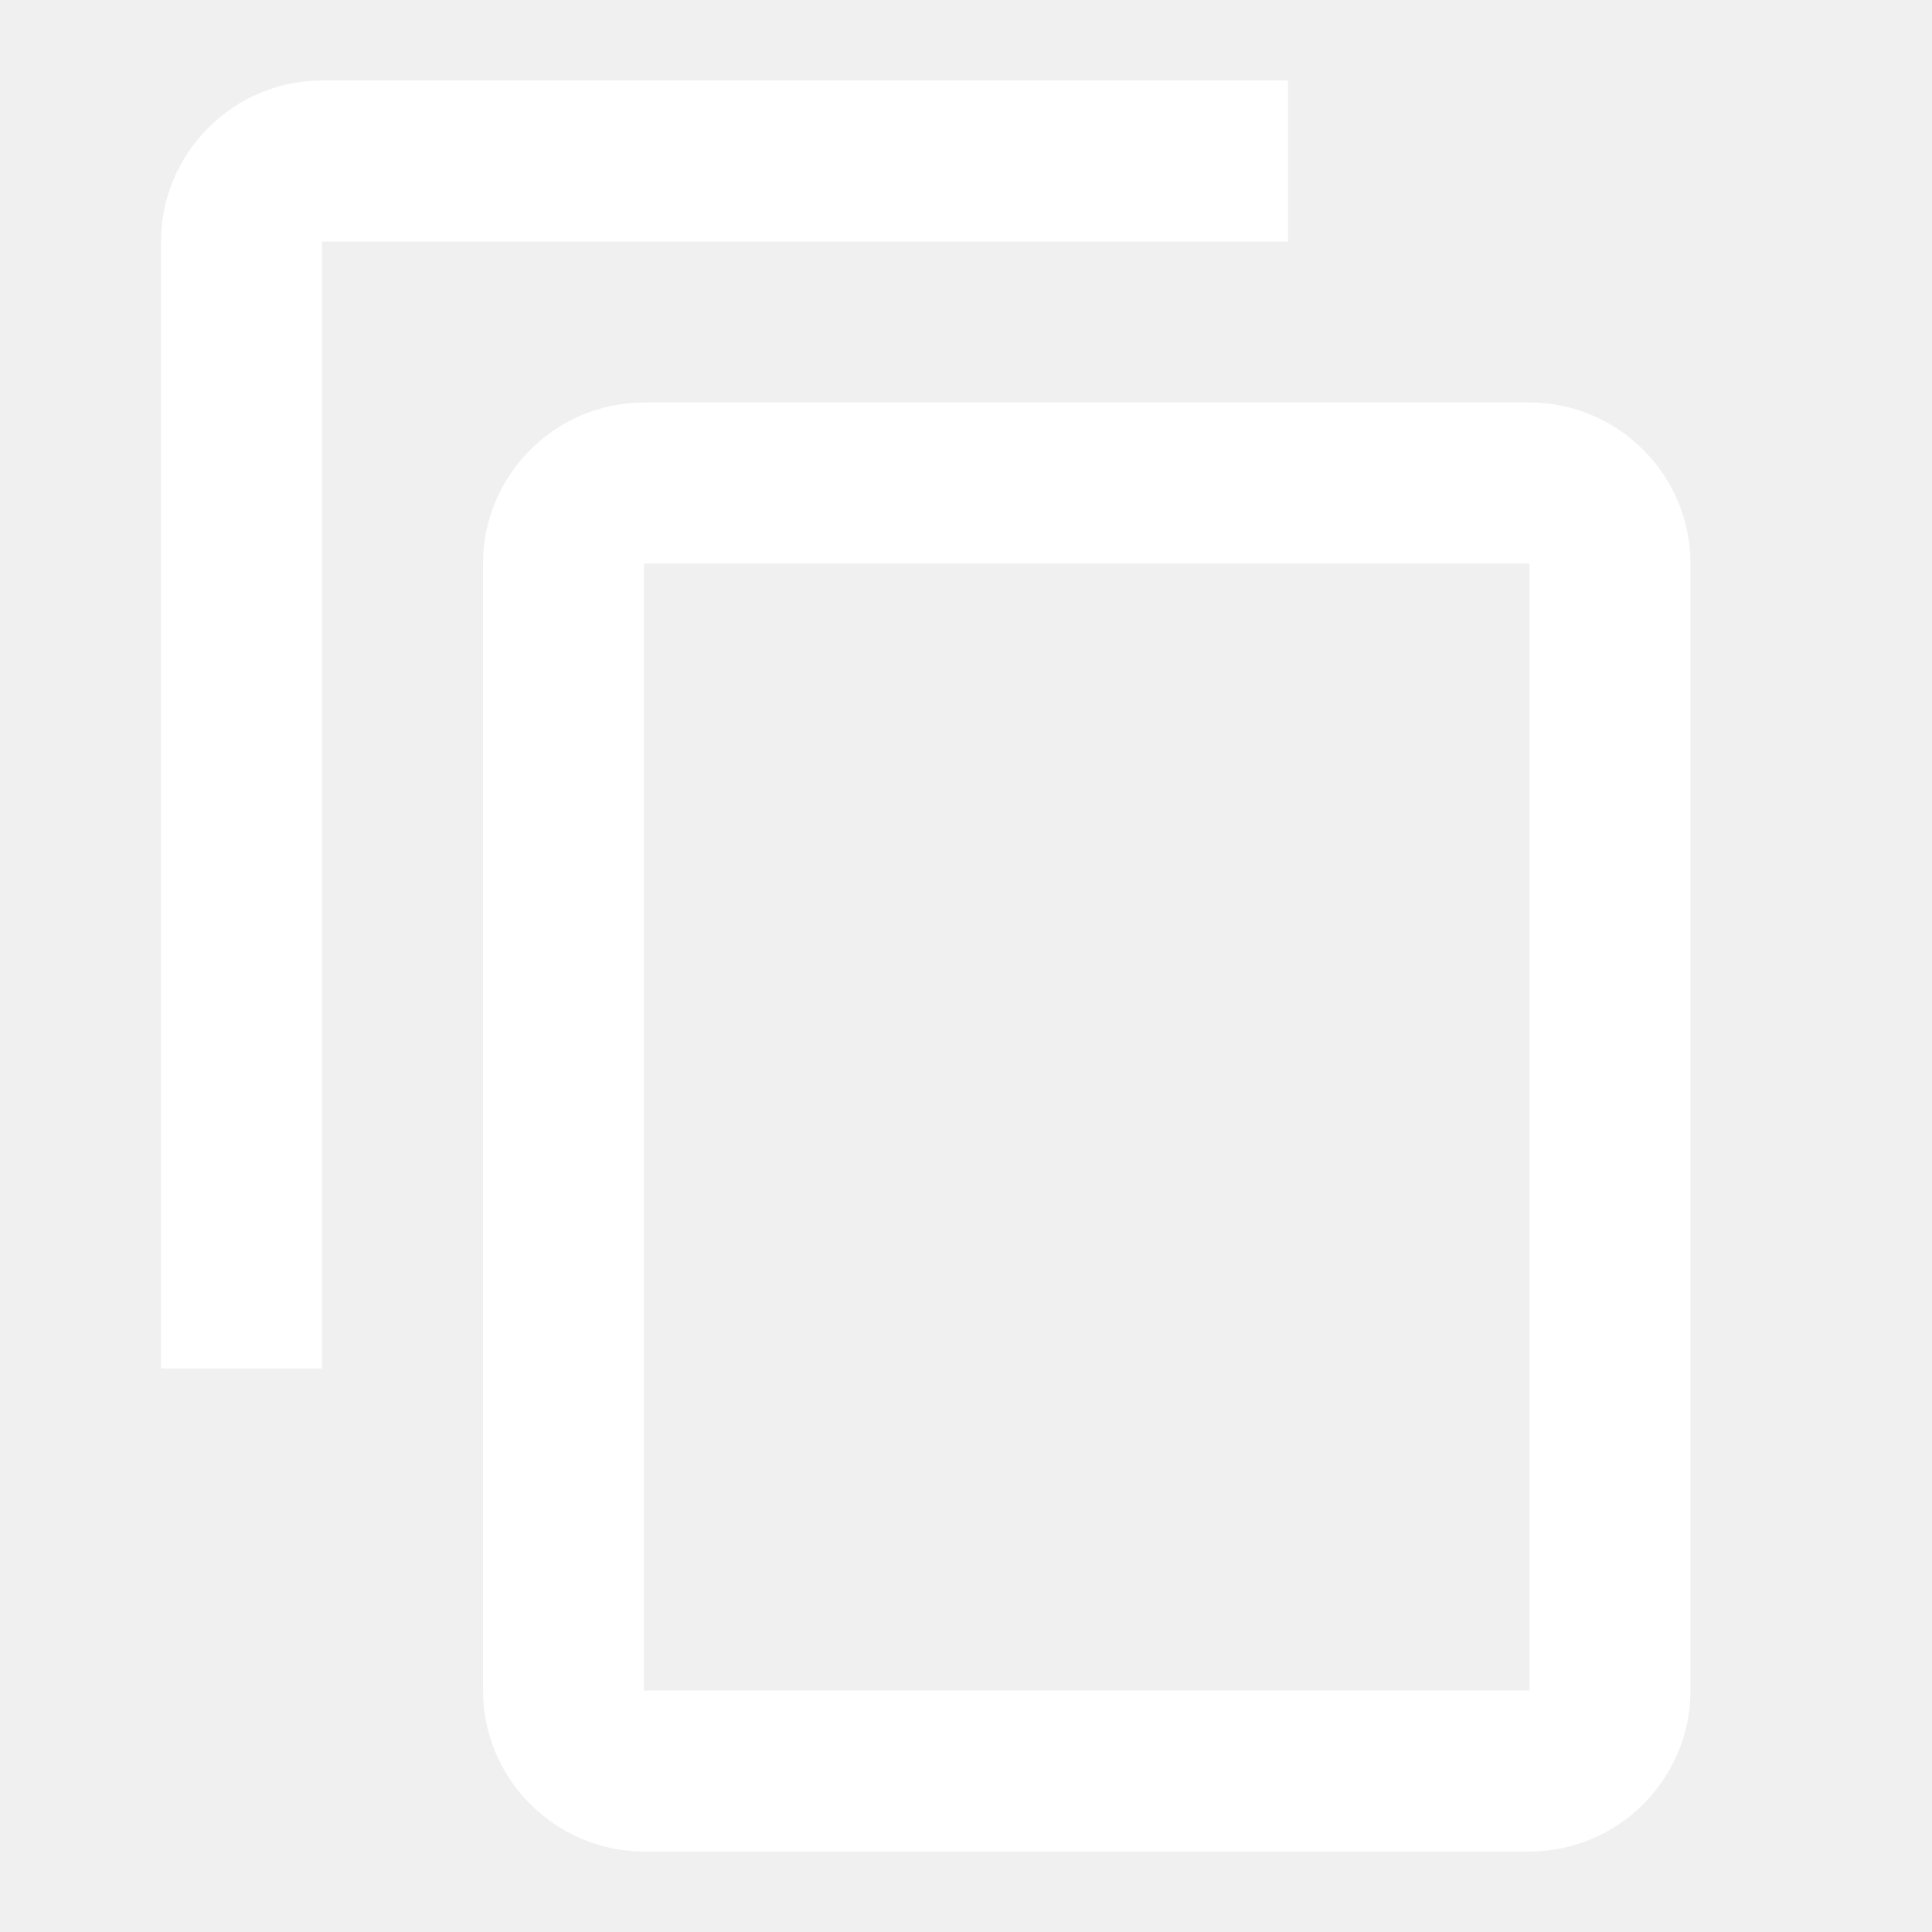
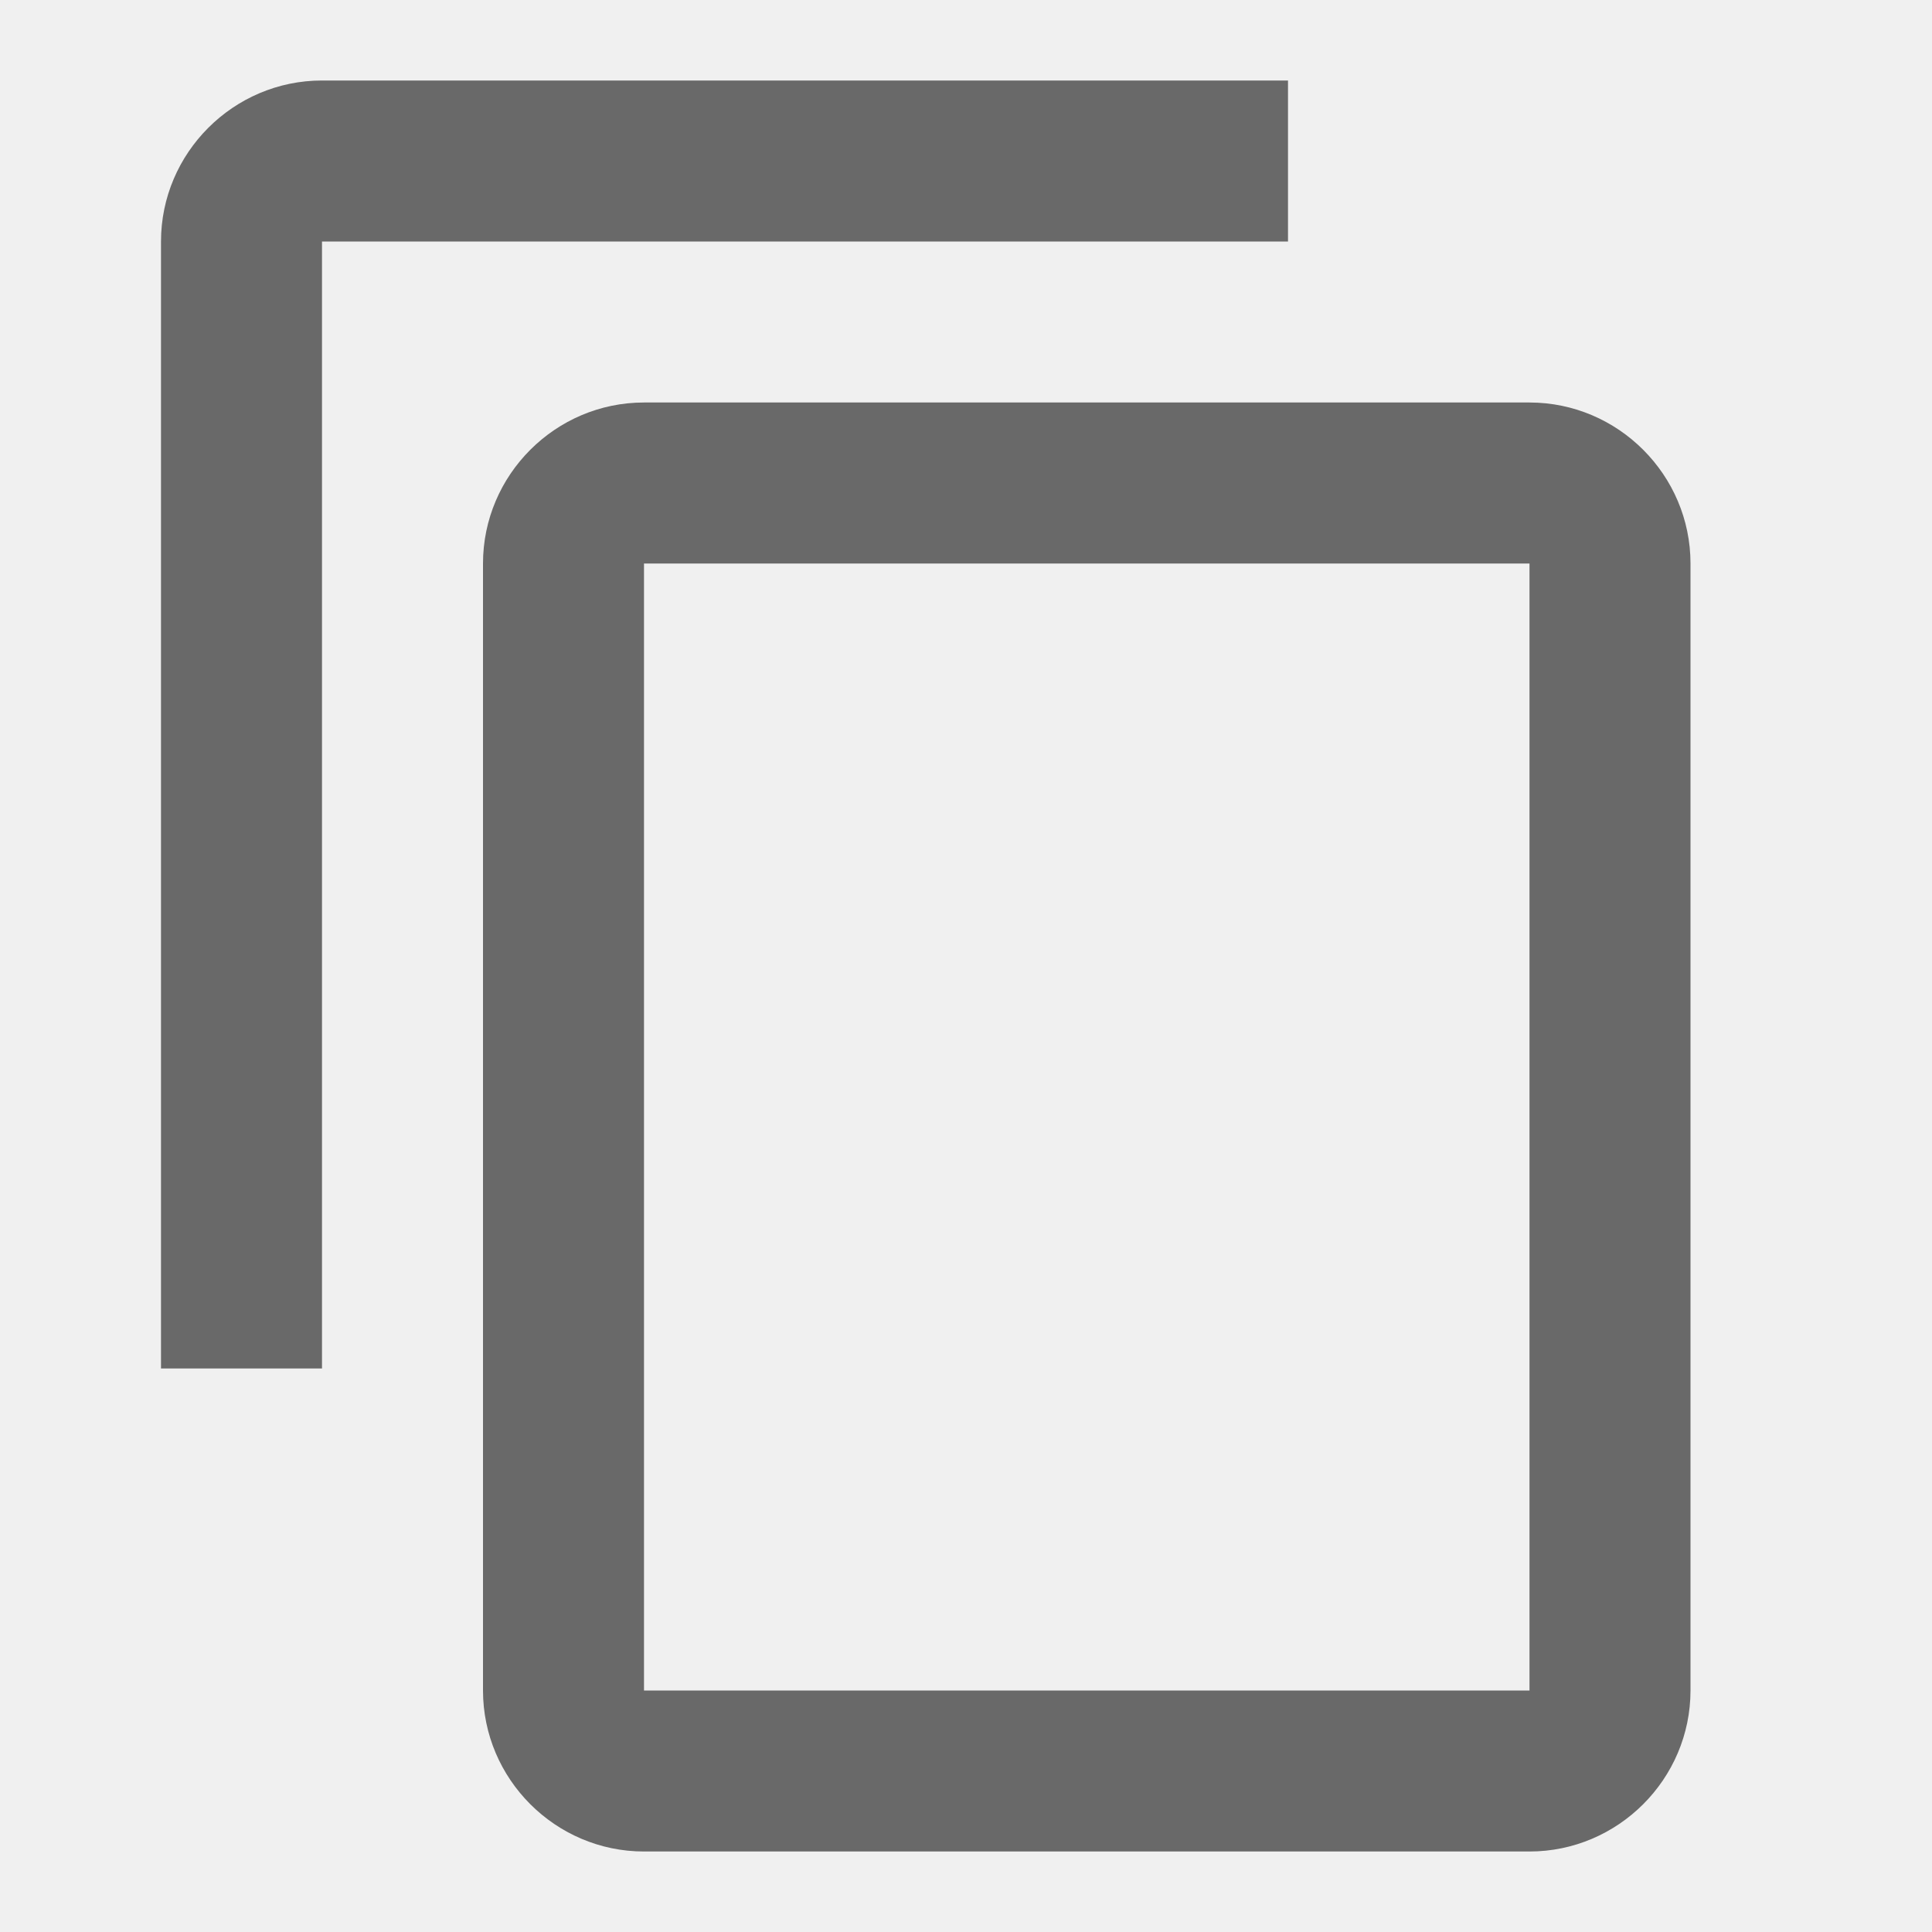
- <svg xmlns="http://www.w3.org/2000/svg" viewBox="0 0 24 24" fill="white" width="18px" height="18px">
+ <svg xmlns="http://www.w3.org/2000/svg" viewBox="0 0 24 24" fill="#696969" width="18px" height="18px">
  <path d="M0 0h24v24H0z" fill="none" />
  <path d="M16 1H4c-1.1 0-2 .9-2 2v14h2V3h12V1zm3 4H8c-1.1 0-2 .9-2 2v14c0 1.1.9 2 2 2h11c1.1 0 2-.9 2-2V7c0-1.1-.9-2-2-2zm0 16H8V7h11v14z" />
</svg>
